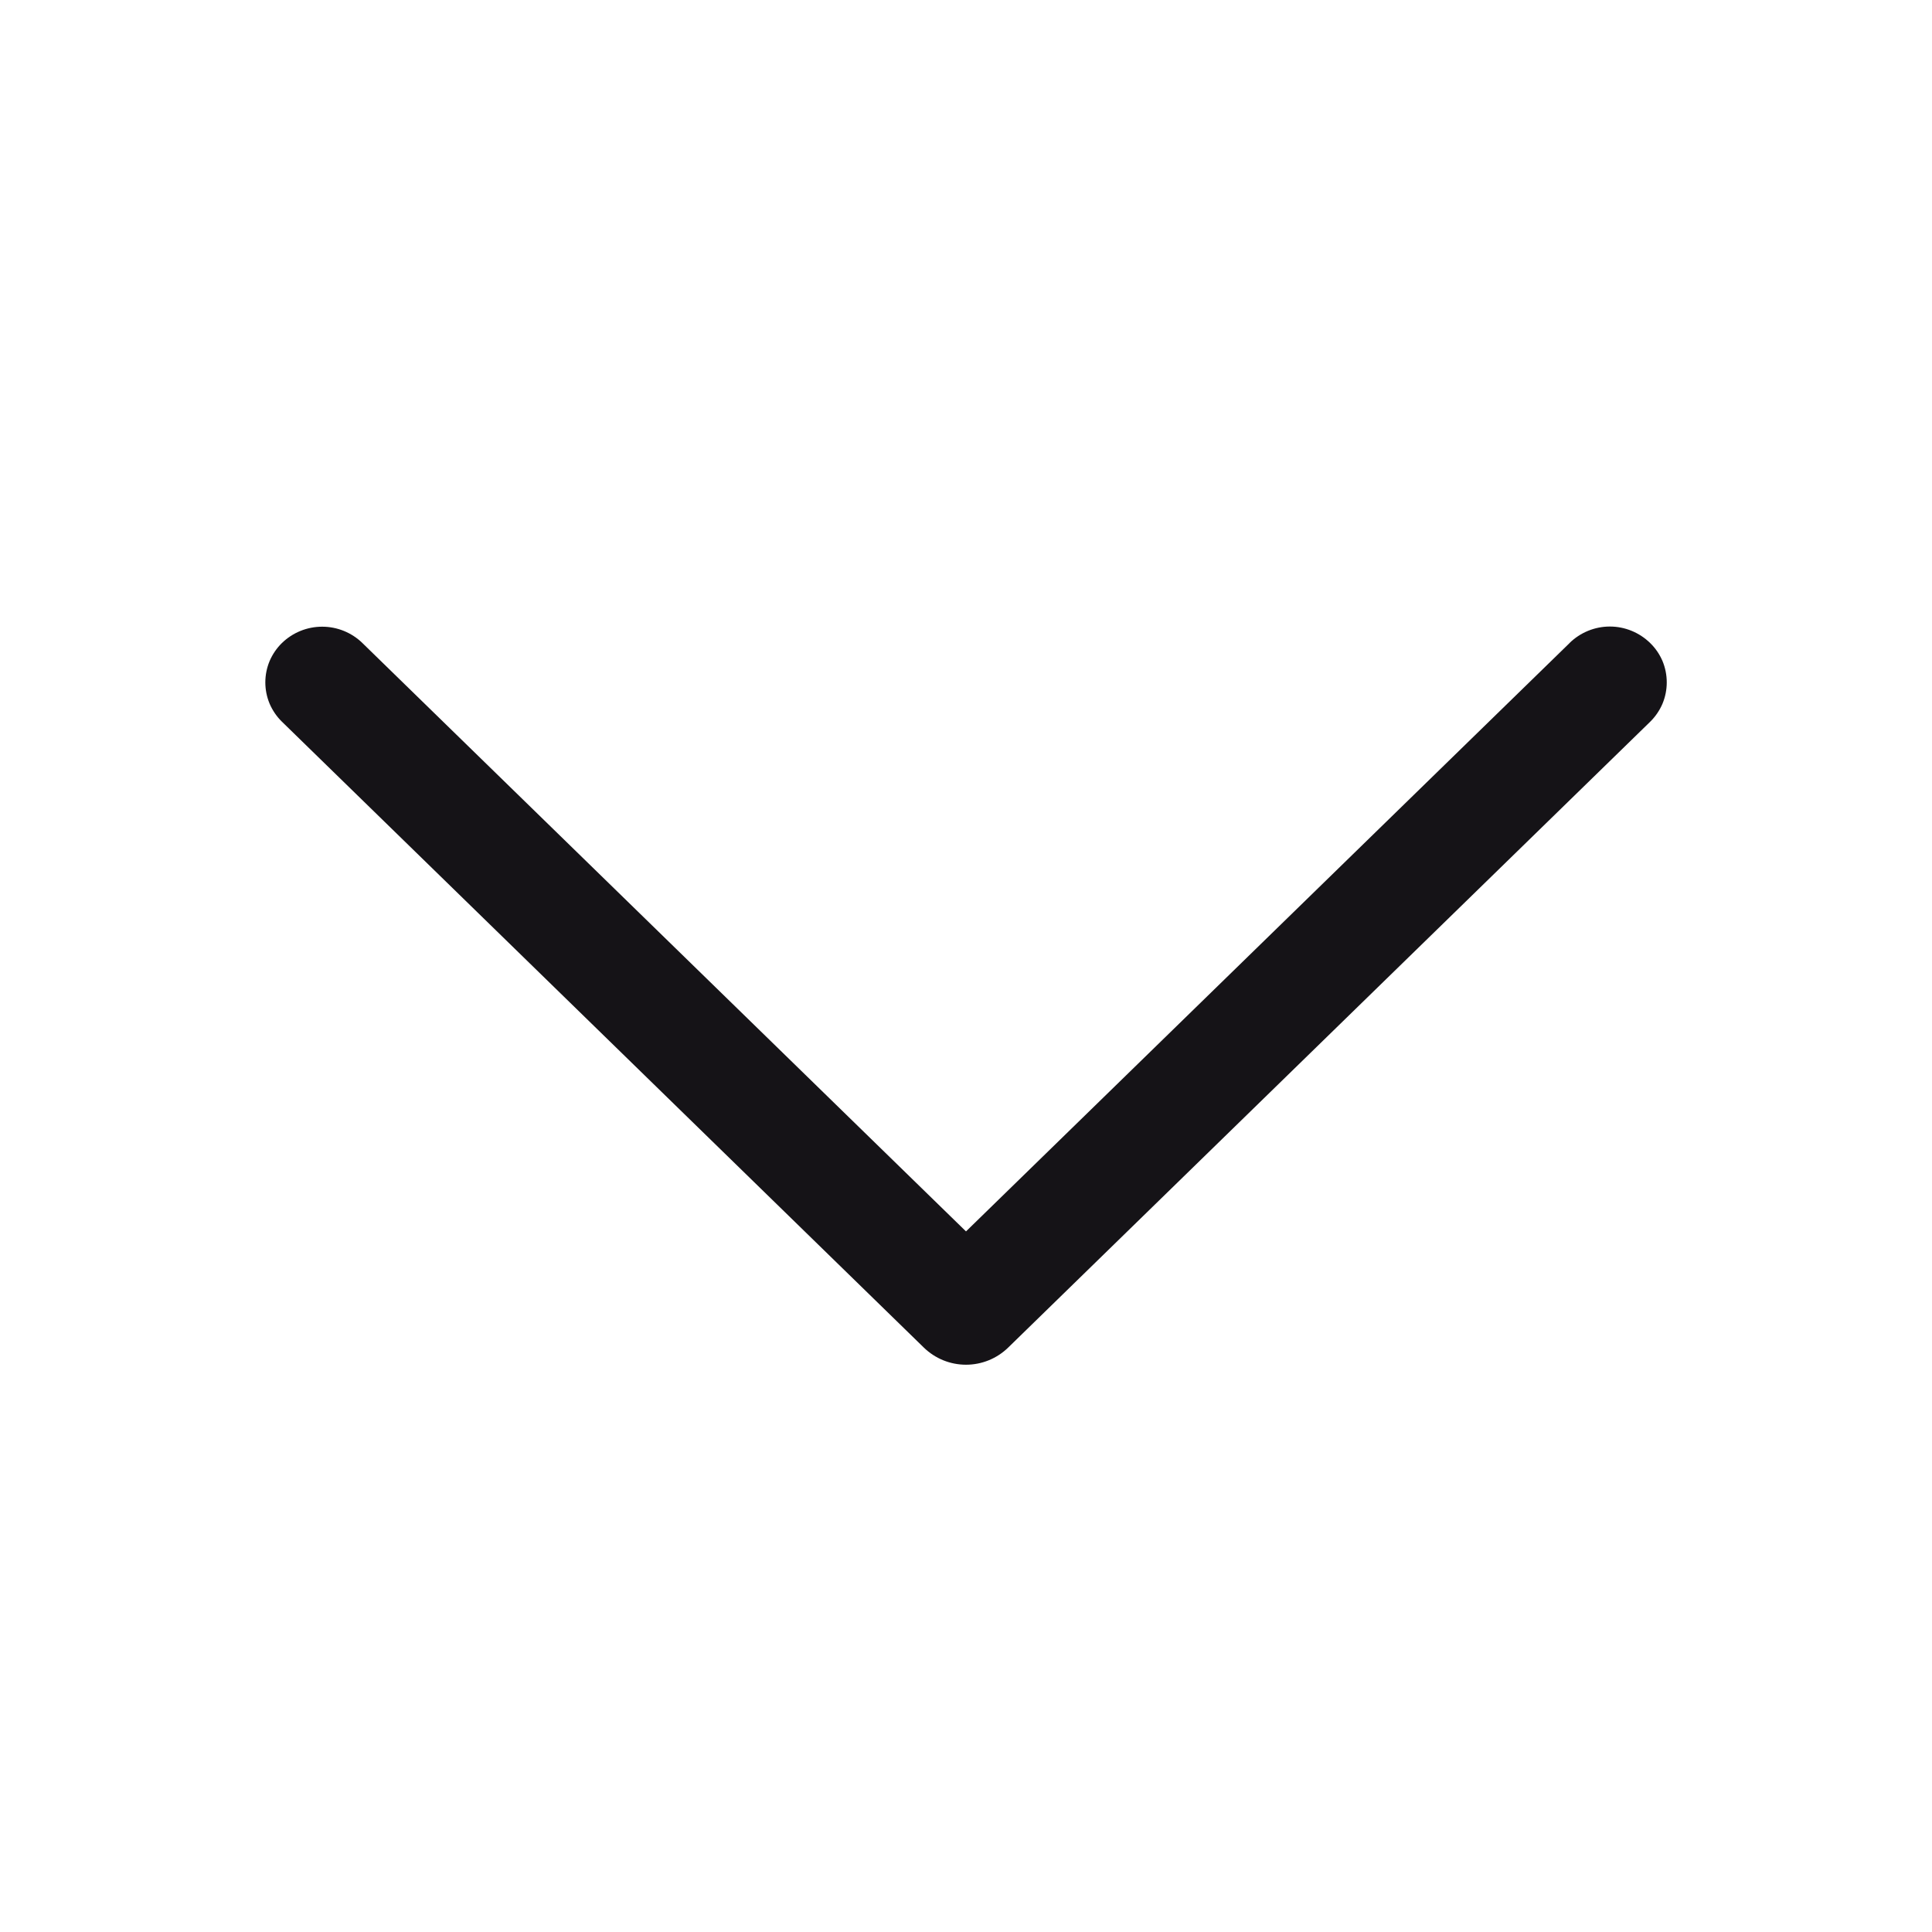
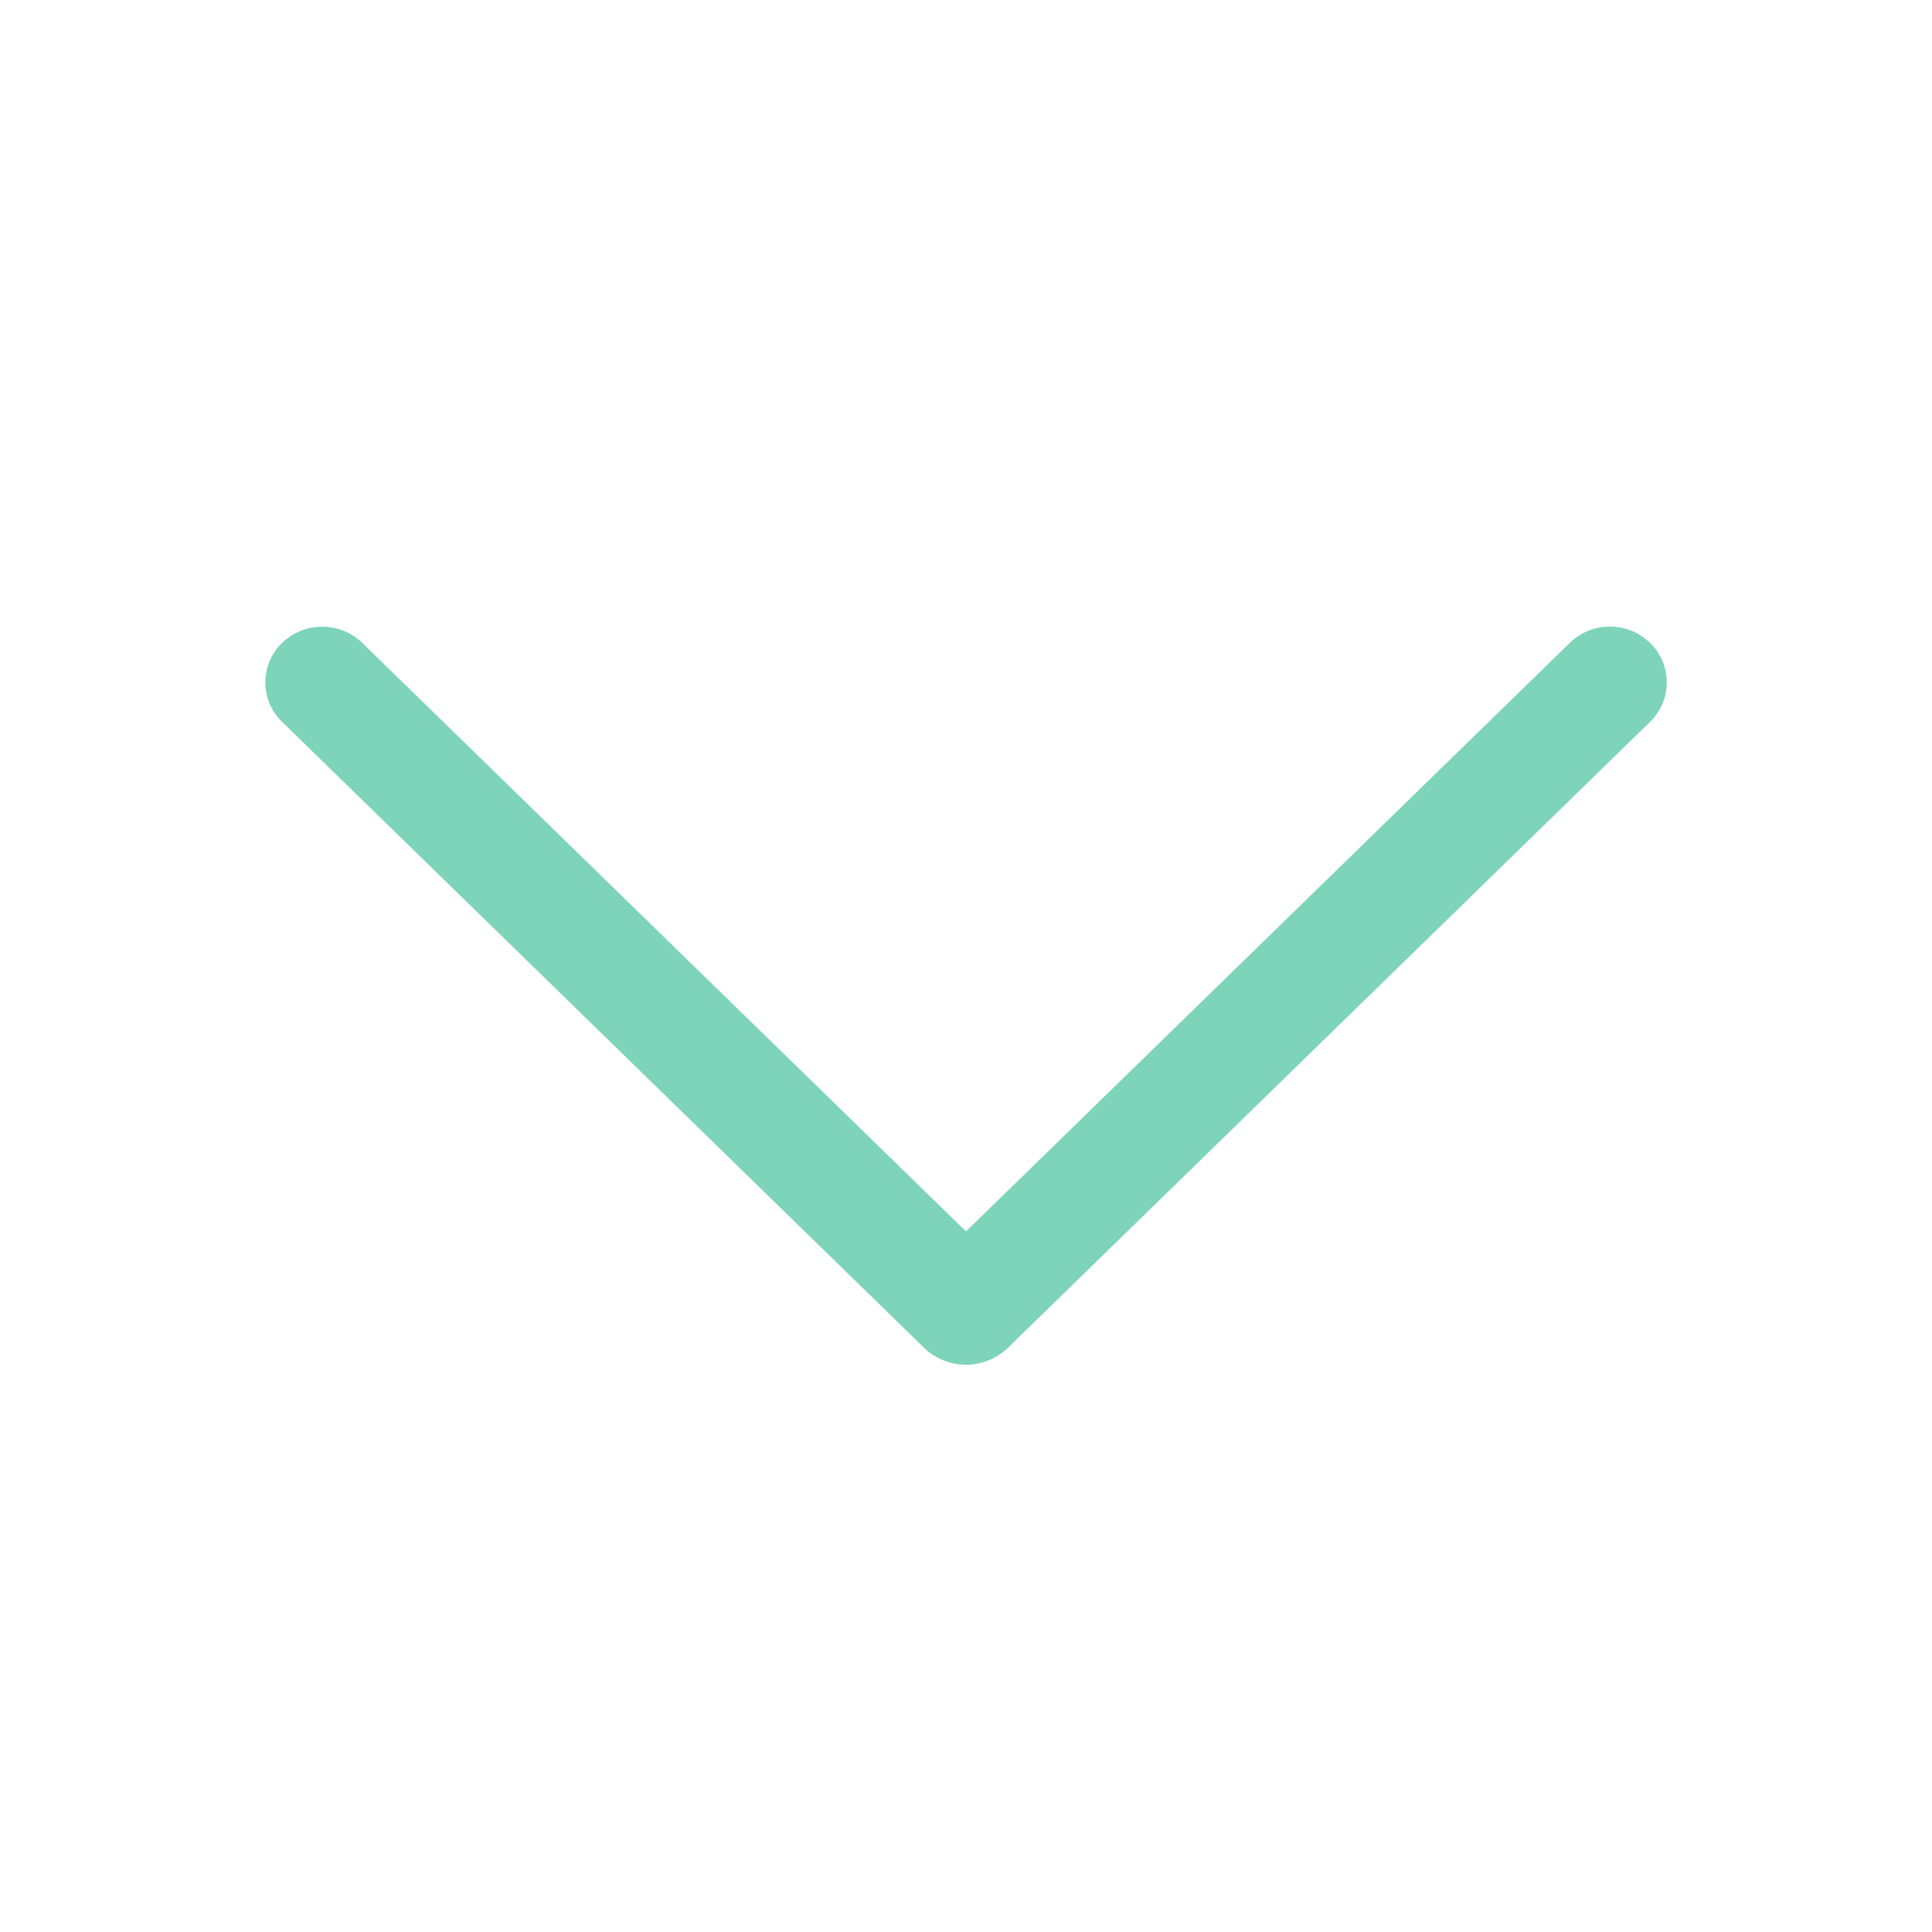
<svg xmlns="http://www.w3.org/2000/svg" width="24" height="24" viewBox="0 0 24 24" fill="none">
-   <path d="M19.497 7.989L12 15.297L4.503 7.989C4.369 7.858 4.189 7.785 4.002 7.785C3.815 7.785 3.635 7.858 3.501 7.989C3.436 8.053 3.385 8.128 3.349 8.212C3.314 8.296 3.296 8.386 3.296 8.477C3.296 8.567 3.314 8.657 3.349 8.741C3.385 8.825 3.436 8.9 3.501 8.964L11.476 16.74C11.617 16.877 11.804 16.953 12 16.953C12.196 16.953 12.383 16.877 12.524 16.74L20.499 8.966C20.564 8.902 20.616 8.826 20.652 8.742C20.687 8.658 20.705 8.568 20.705 8.477C20.705 8.385 20.687 8.295 20.652 8.211C20.616 8.127 20.564 8.051 20.499 7.988C20.365 7.857 20.185 7.783 19.998 7.783C19.811 7.783 19.631 7.857 19.497 7.988V7.989Z" fill="#151317" />
+   <path d="M19.497 7.989L12 15.297L4.503 7.989C4.369 7.858 4.189 7.785 4.002 7.785C3.815 7.785 3.635 7.858 3.501 7.989C3.436 8.053 3.385 8.128 3.349 8.212C3.314 8.296 3.296 8.386 3.296 8.477C3.296 8.567 3.314 8.657 3.349 8.741C3.385 8.825 3.436 8.9 3.501 8.964L11.476 16.74C11.617 16.877 11.804 16.953 12 16.953C12.196 16.953 12.383 16.877 12.524 16.74L20.499 8.966C20.564 8.902 20.616 8.826 20.652 8.742C20.687 8.658 20.705 8.568 20.705 8.477C20.705 8.385 20.687 8.295 20.652 8.211C20.616 8.127 20.564 8.051 20.499 7.988C20.365 7.857 20.185 7.783 19.998 7.783C19.811 7.783 19.631 7.857 19.497 7.988V7.989Z" fill="#7dd4b9" />
</svg>
